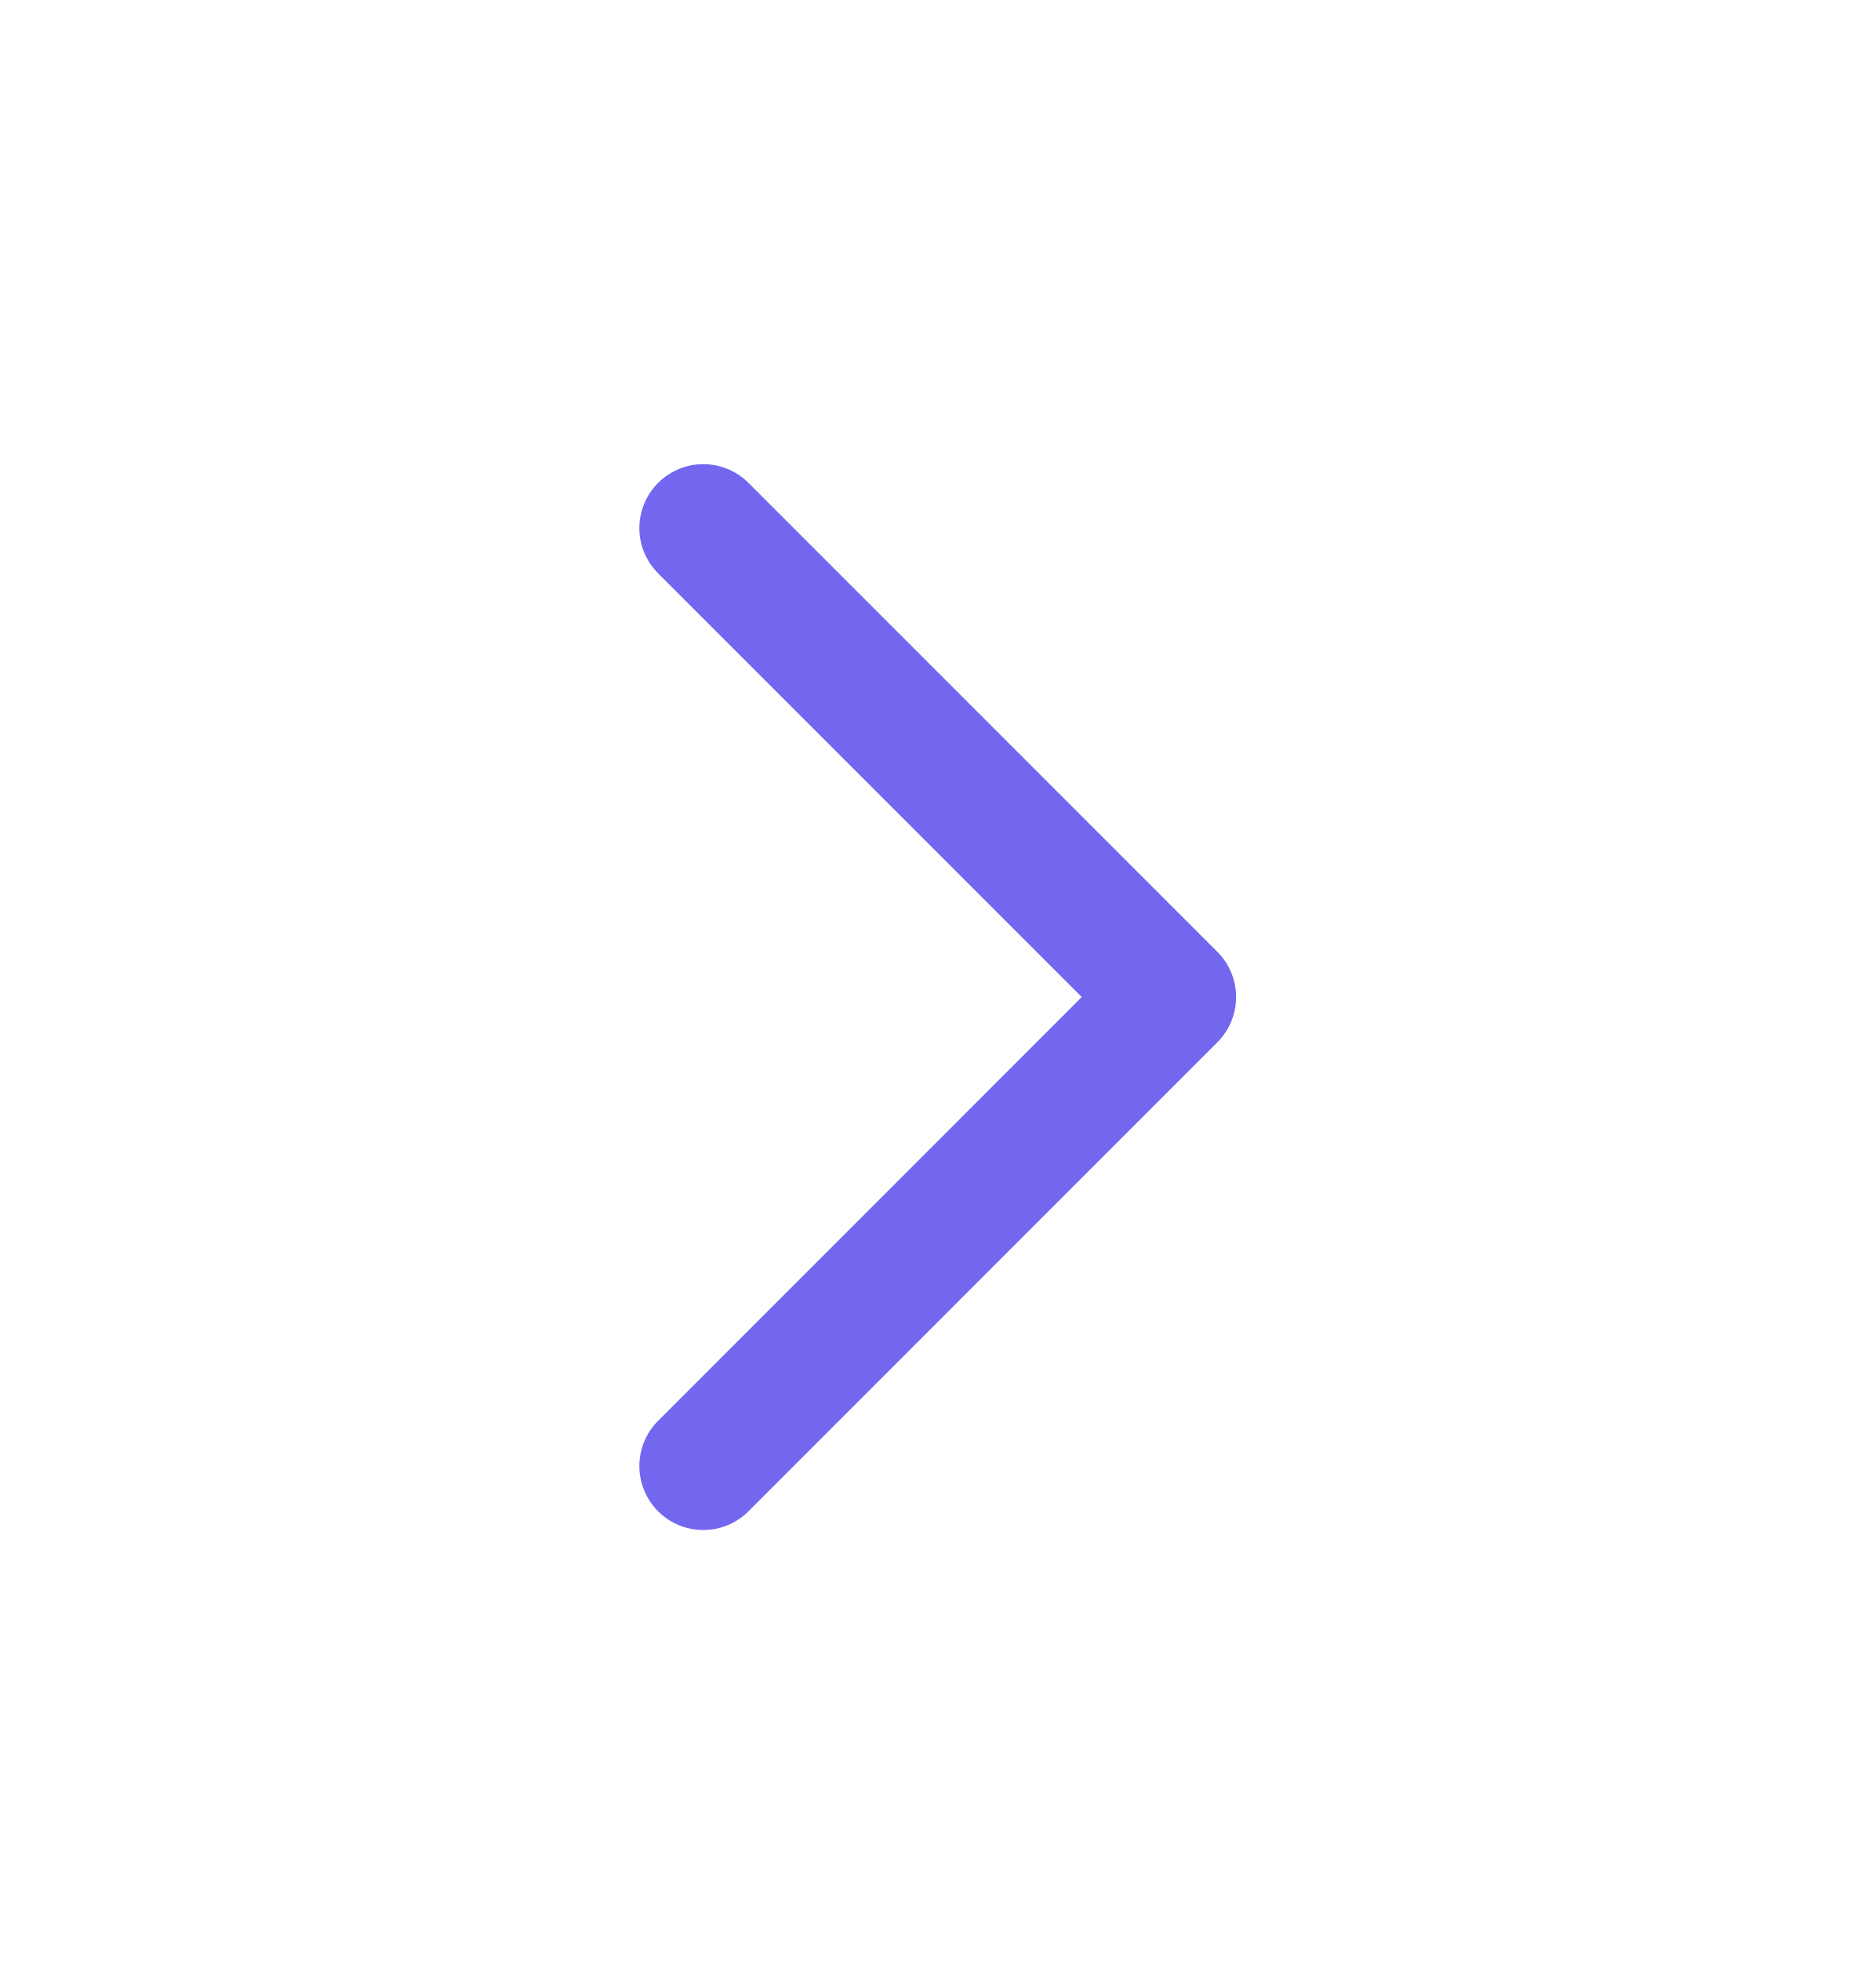
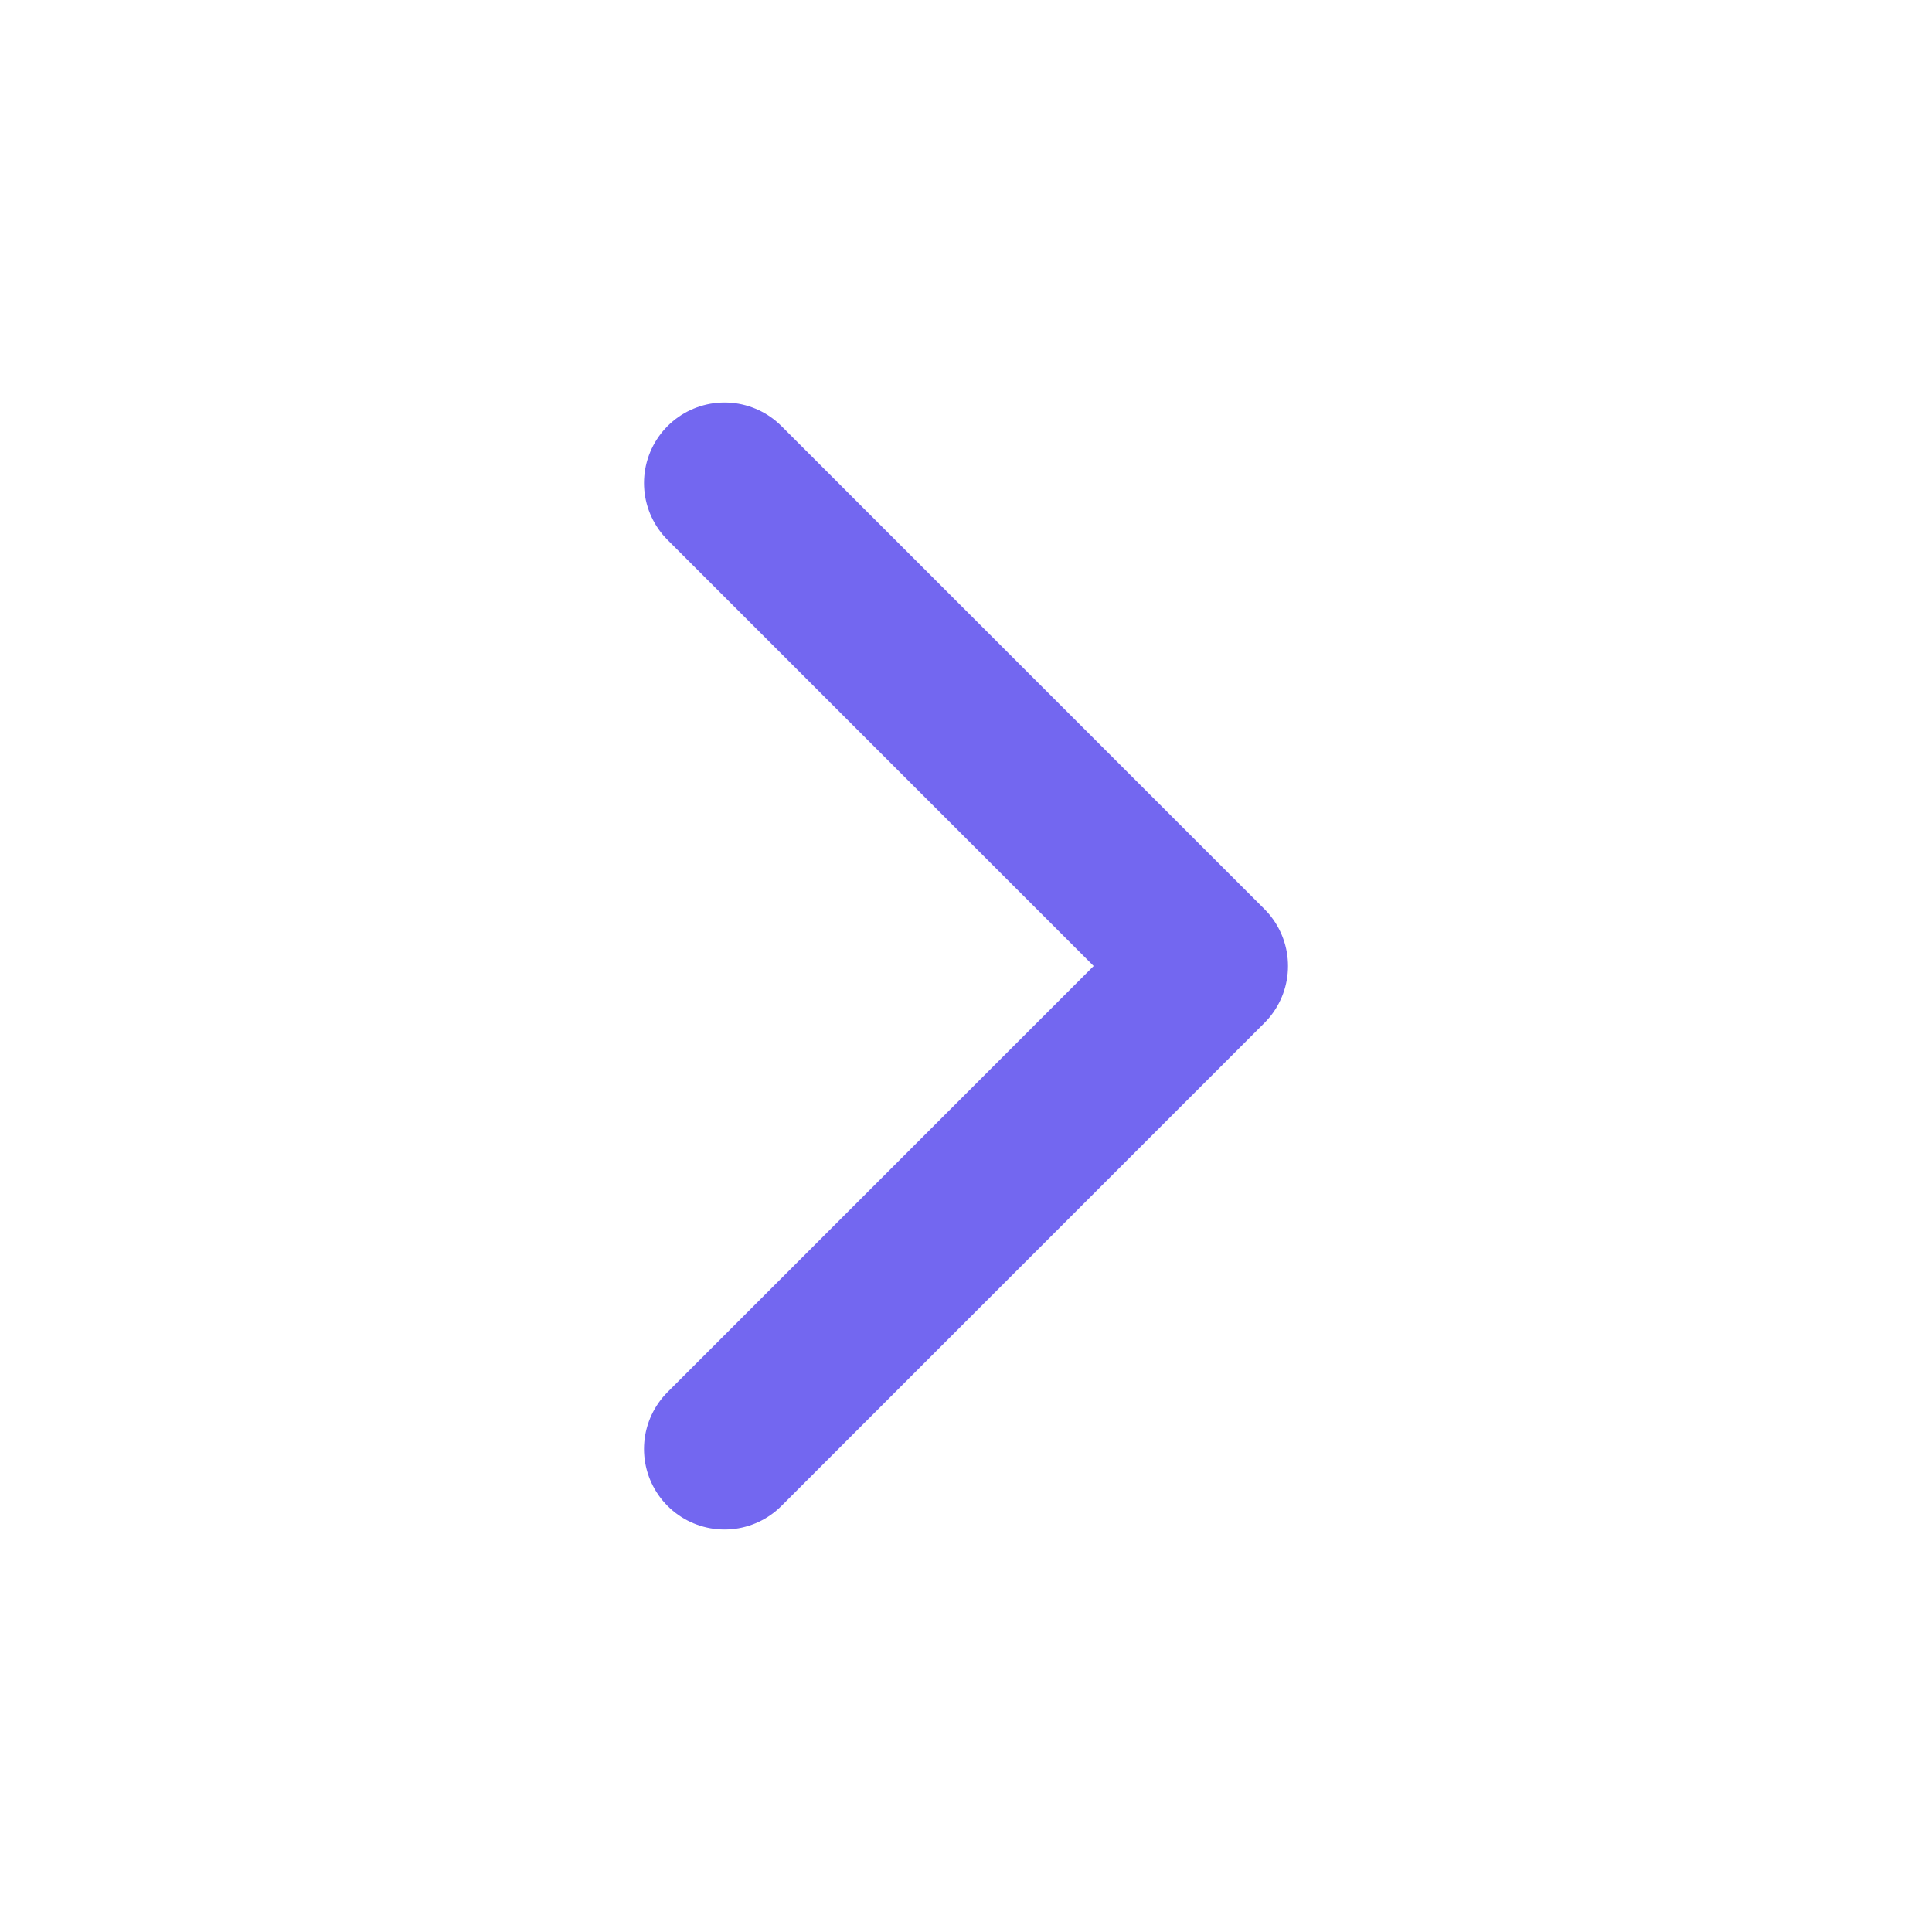
- <svg xmlns="http://www.w3.org/2000/svg" width="22" height="23" viewBox="0 0 22 23" fill="none">
-   <g id="chevron-right">
-     <path id="Path" d="M8.25 6.194L13.75 11.694L8.25 17.195" stroke="#7367F0" stroke-width="1.5" stroke-linecap="round" stroke-linejoin="round" />
-   </g>
+ <svg xmlns="http://www.w3.org/2000/svg" width="18" height="18" viewBox="0 0 18 18" fill="none">
+   <path d="M6.75 4.5L11.25 9L6.75 13.5" stroke="#7367F0" stroke-width="1.5" stroke-linecap="round" stroke-linejoin="round" />
</svg>
